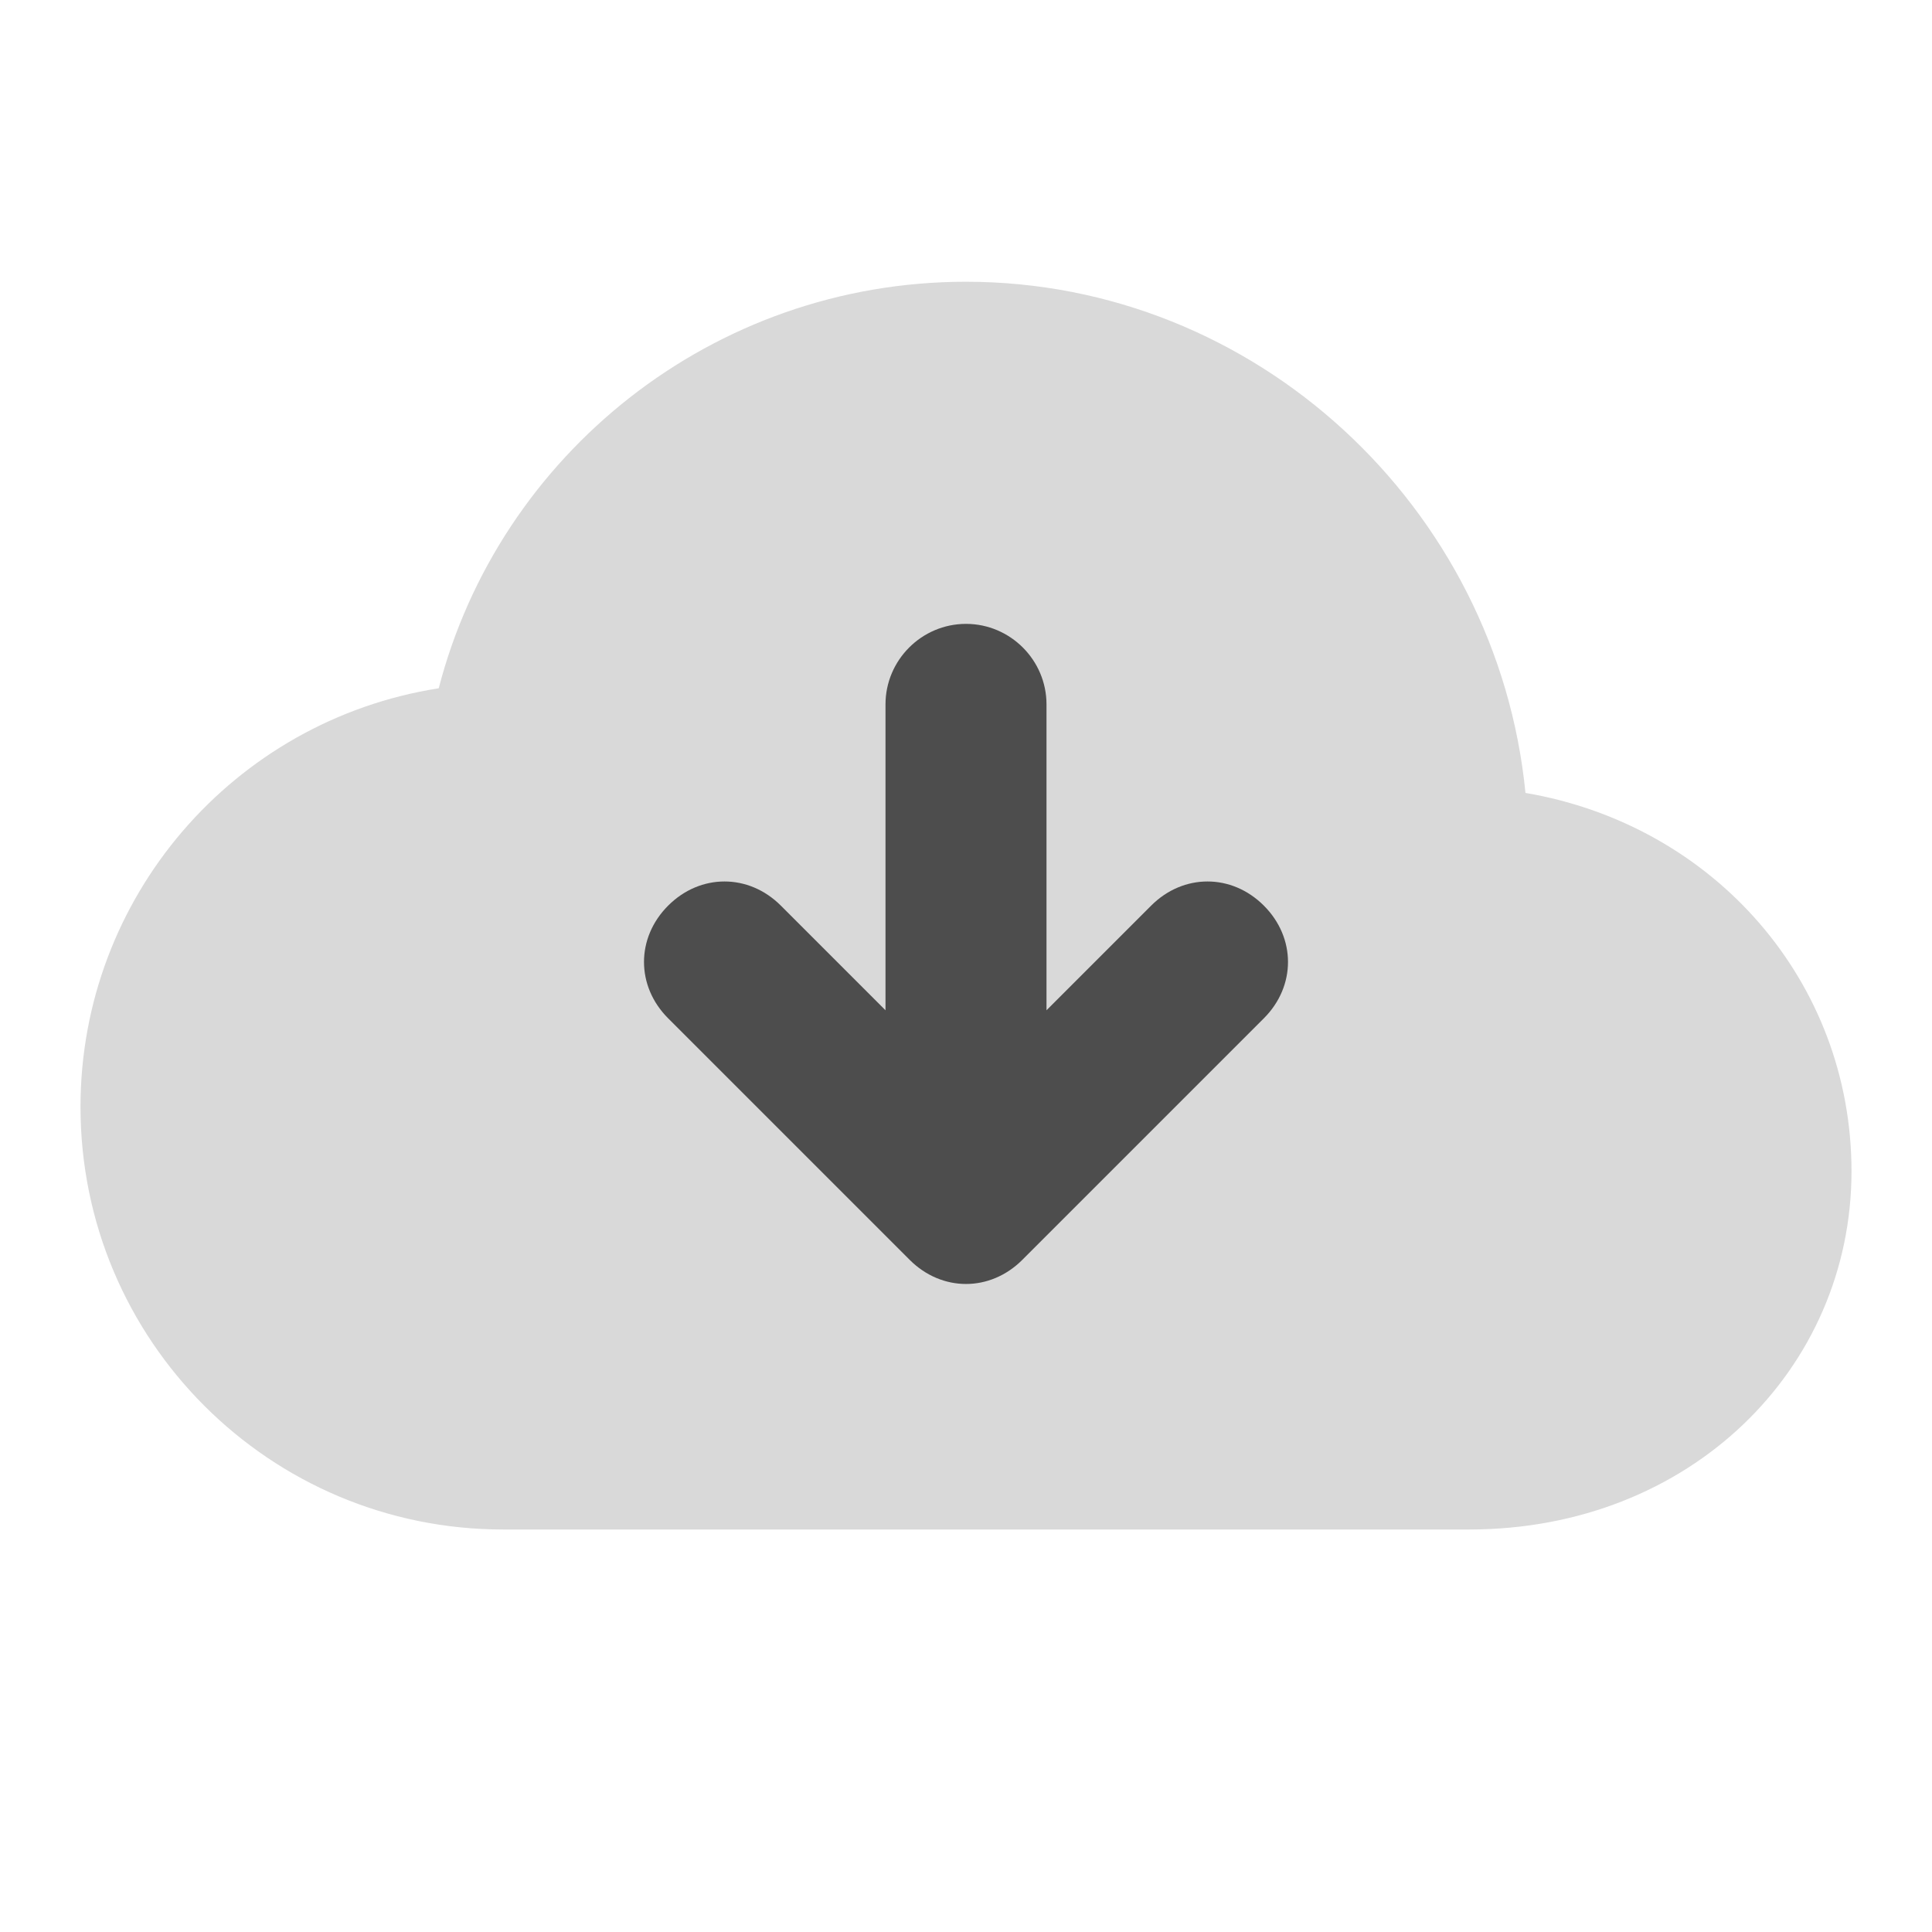
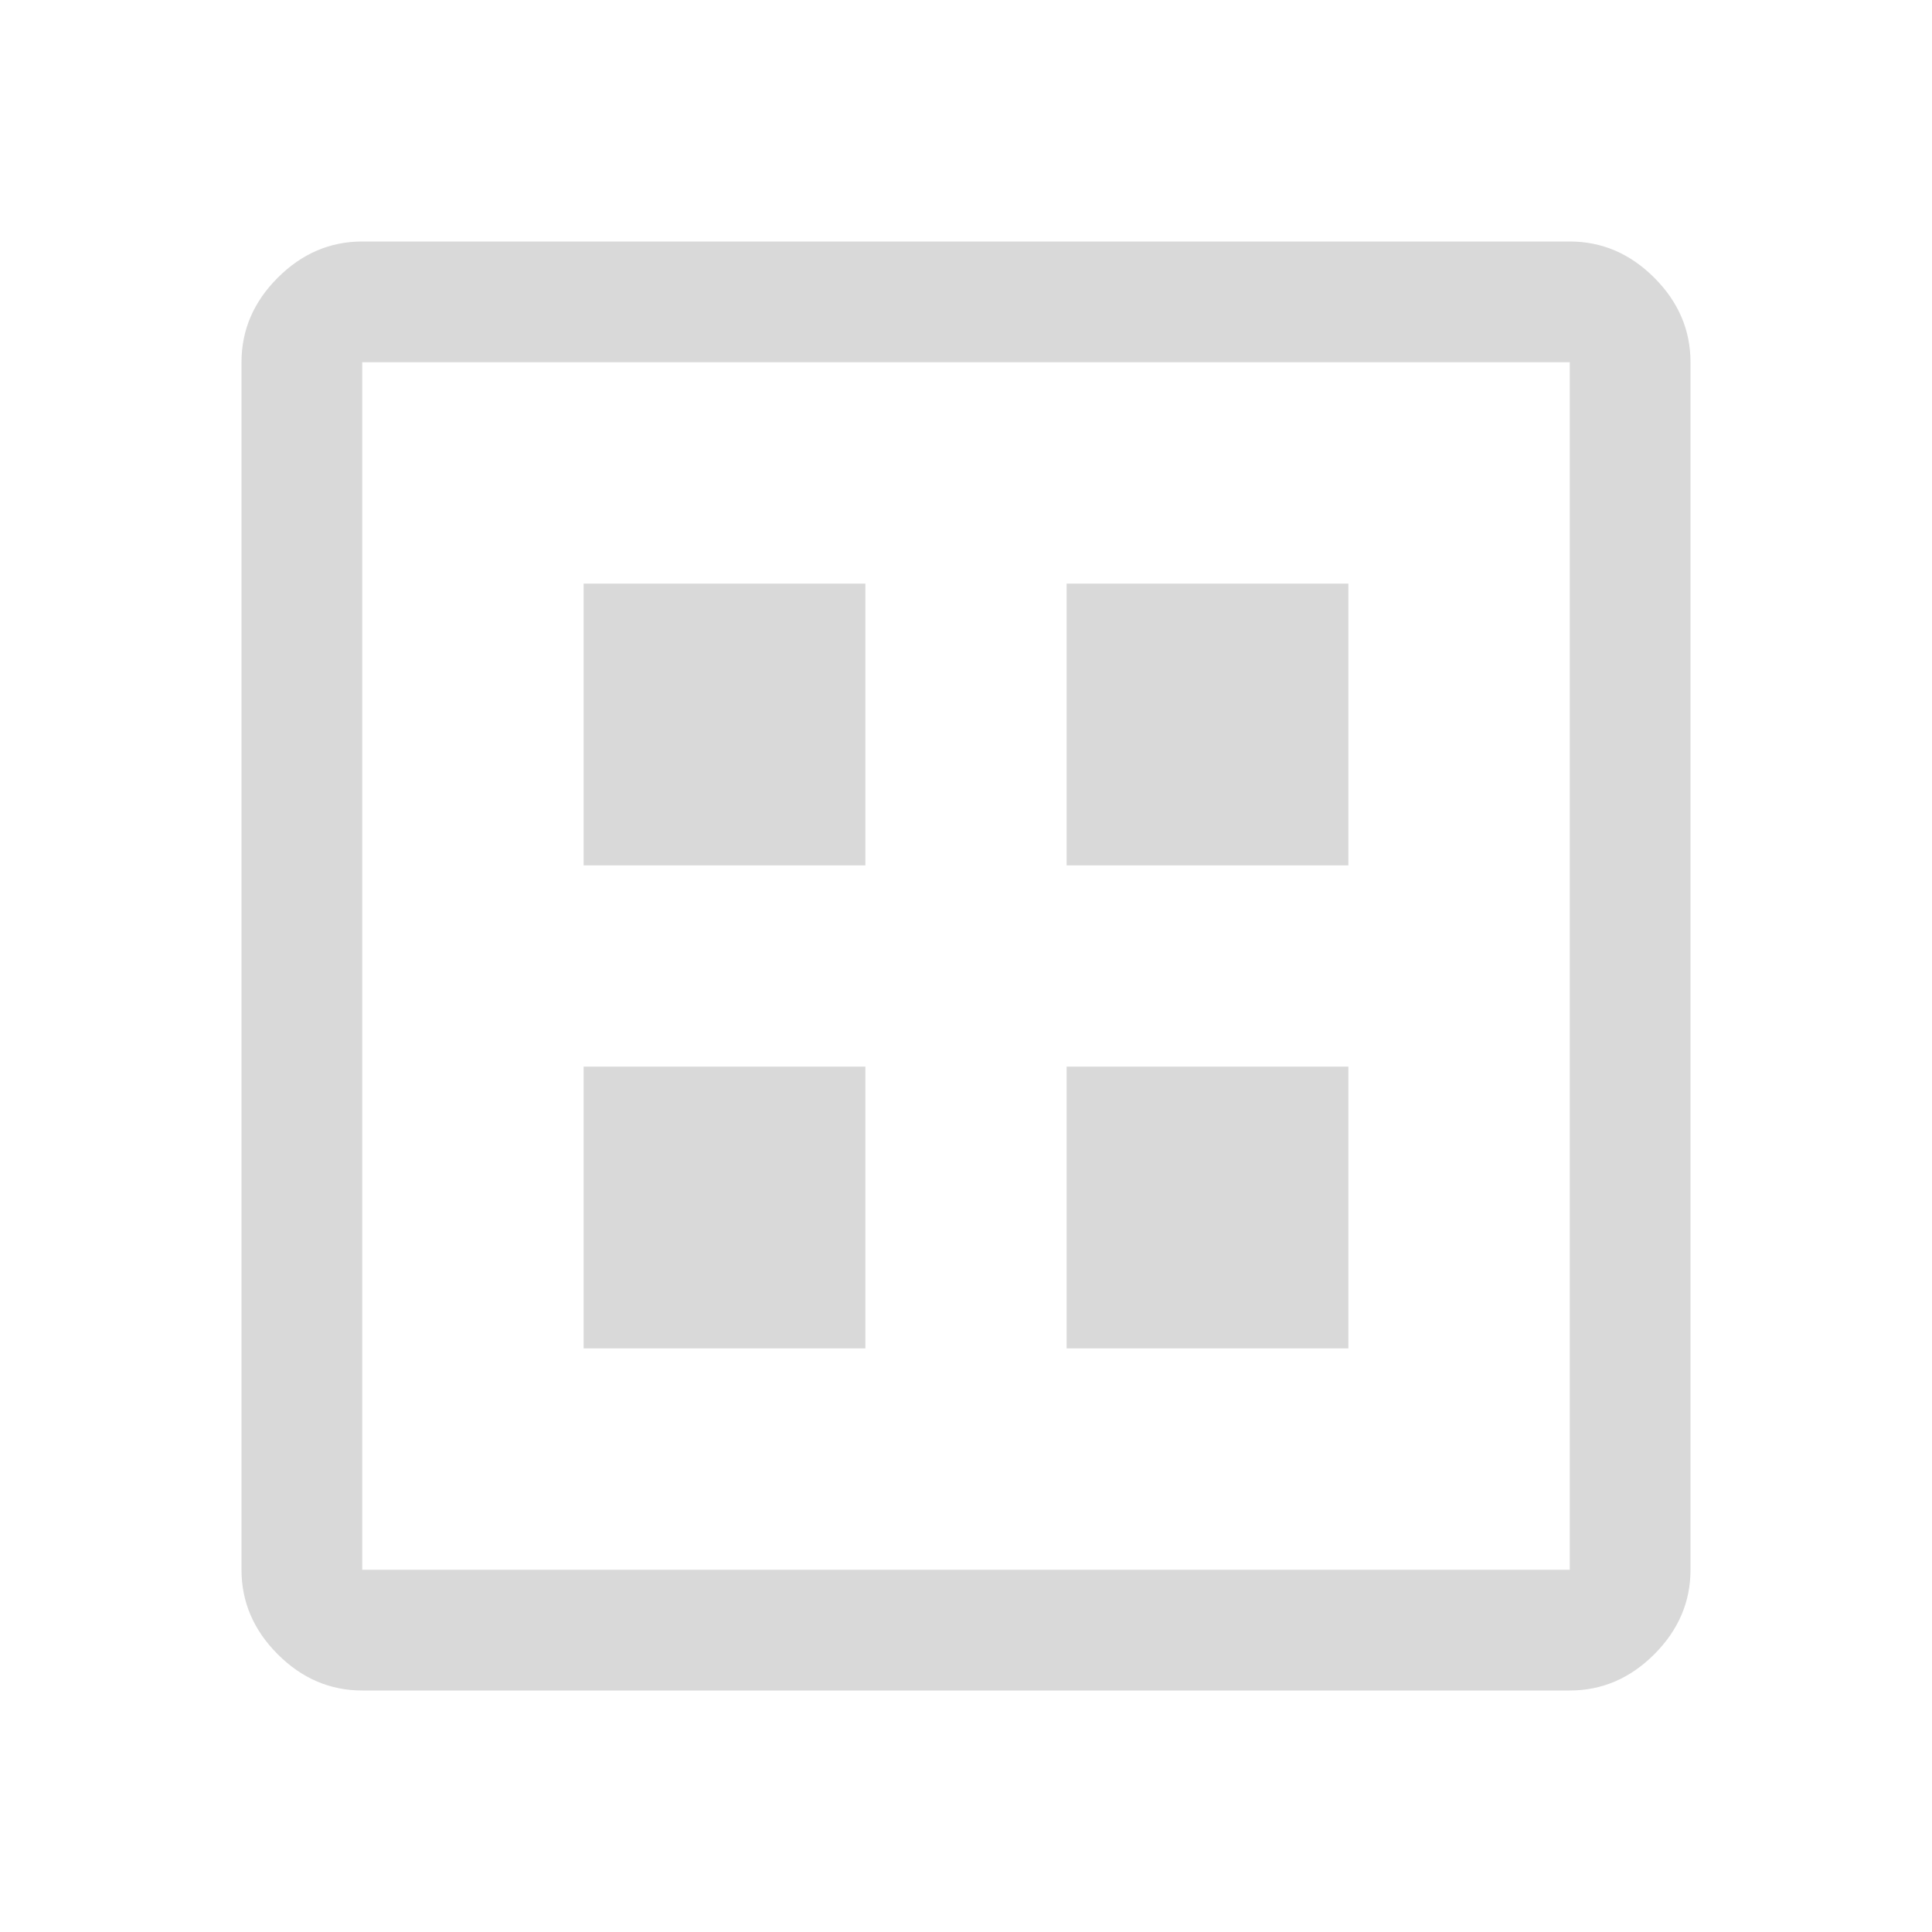
- <svg xmlns="http://www.w3.org/2000/svg" viewBox="0 0 48 48" width="48" height="48">
-   <g fill="#d9d9d9">
-     <path d="M36.5 38h-24C6.7 38 2 33.3 2 27.5c0-5.2 3.8-9.6 8.9-10.4C12.4 11.3 17.7 7 24 7c7.2 0 13.2 5.6 13.9 12.7              C42.6 20.5 46 24.4 46 29.1 46 34 42 38 36.5 38z" />
-     <path d="M24 15.5c1.1 0 2 .9 2 2v7.6l2.6-2.6c.8-.8 2-.8 2.8 0 .8.8.8 2 0 2.8l-6 6c-.8.8-2 .8-2.8 0l-6-6              c-.8-.8-.8-2 0-2.8.8-.8 2-.8 2.8 0l2.6 2.6v-7.6c0-1.1.9-2 2-2z" fill="#4d4d4d" />
-   </g>
+ <svg xmlns="http://www.w3.org/2000/svg" height="48px" viewBox="0 -960 960 960" width="48px" fill="#d9d9d9">
+   <path d="M290-290h140v-140H290v140Zm240 0h140v-140H530v140ZM290-530h140v-140H290v140Zm240 0h140v-140H530v140ZM180-120q-24 0-42-18t-18-42v-600q0-24 18-42t42-18h600q24 0 42 18t18 42v600q0 24-18 42t-42 18H180Zm0-60h600v-600H180v600Zm0-600v600-600Z" />
</svg>
